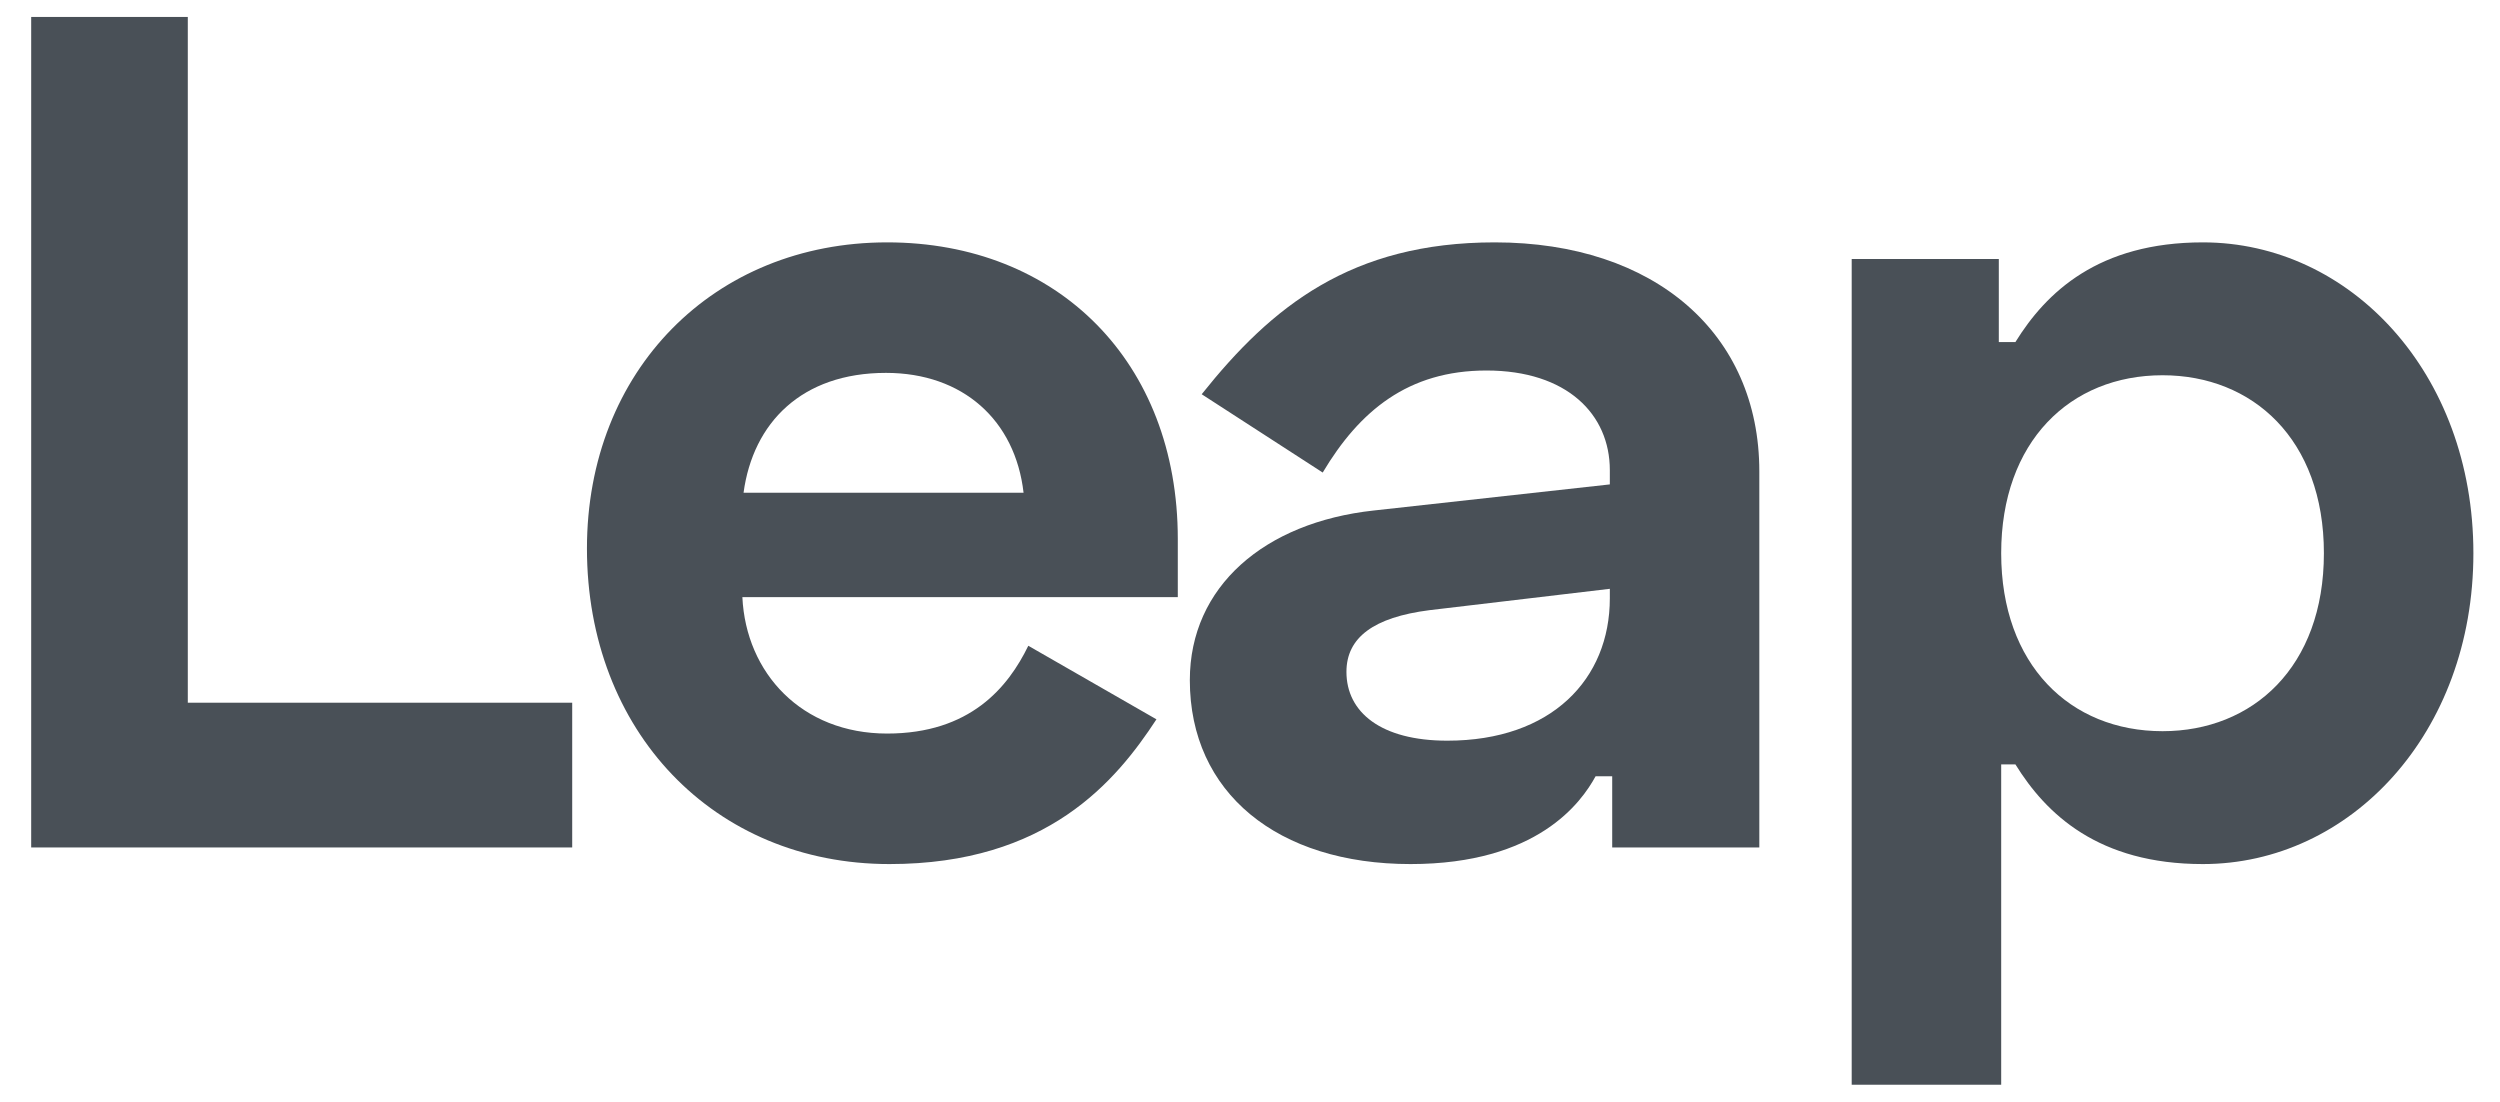
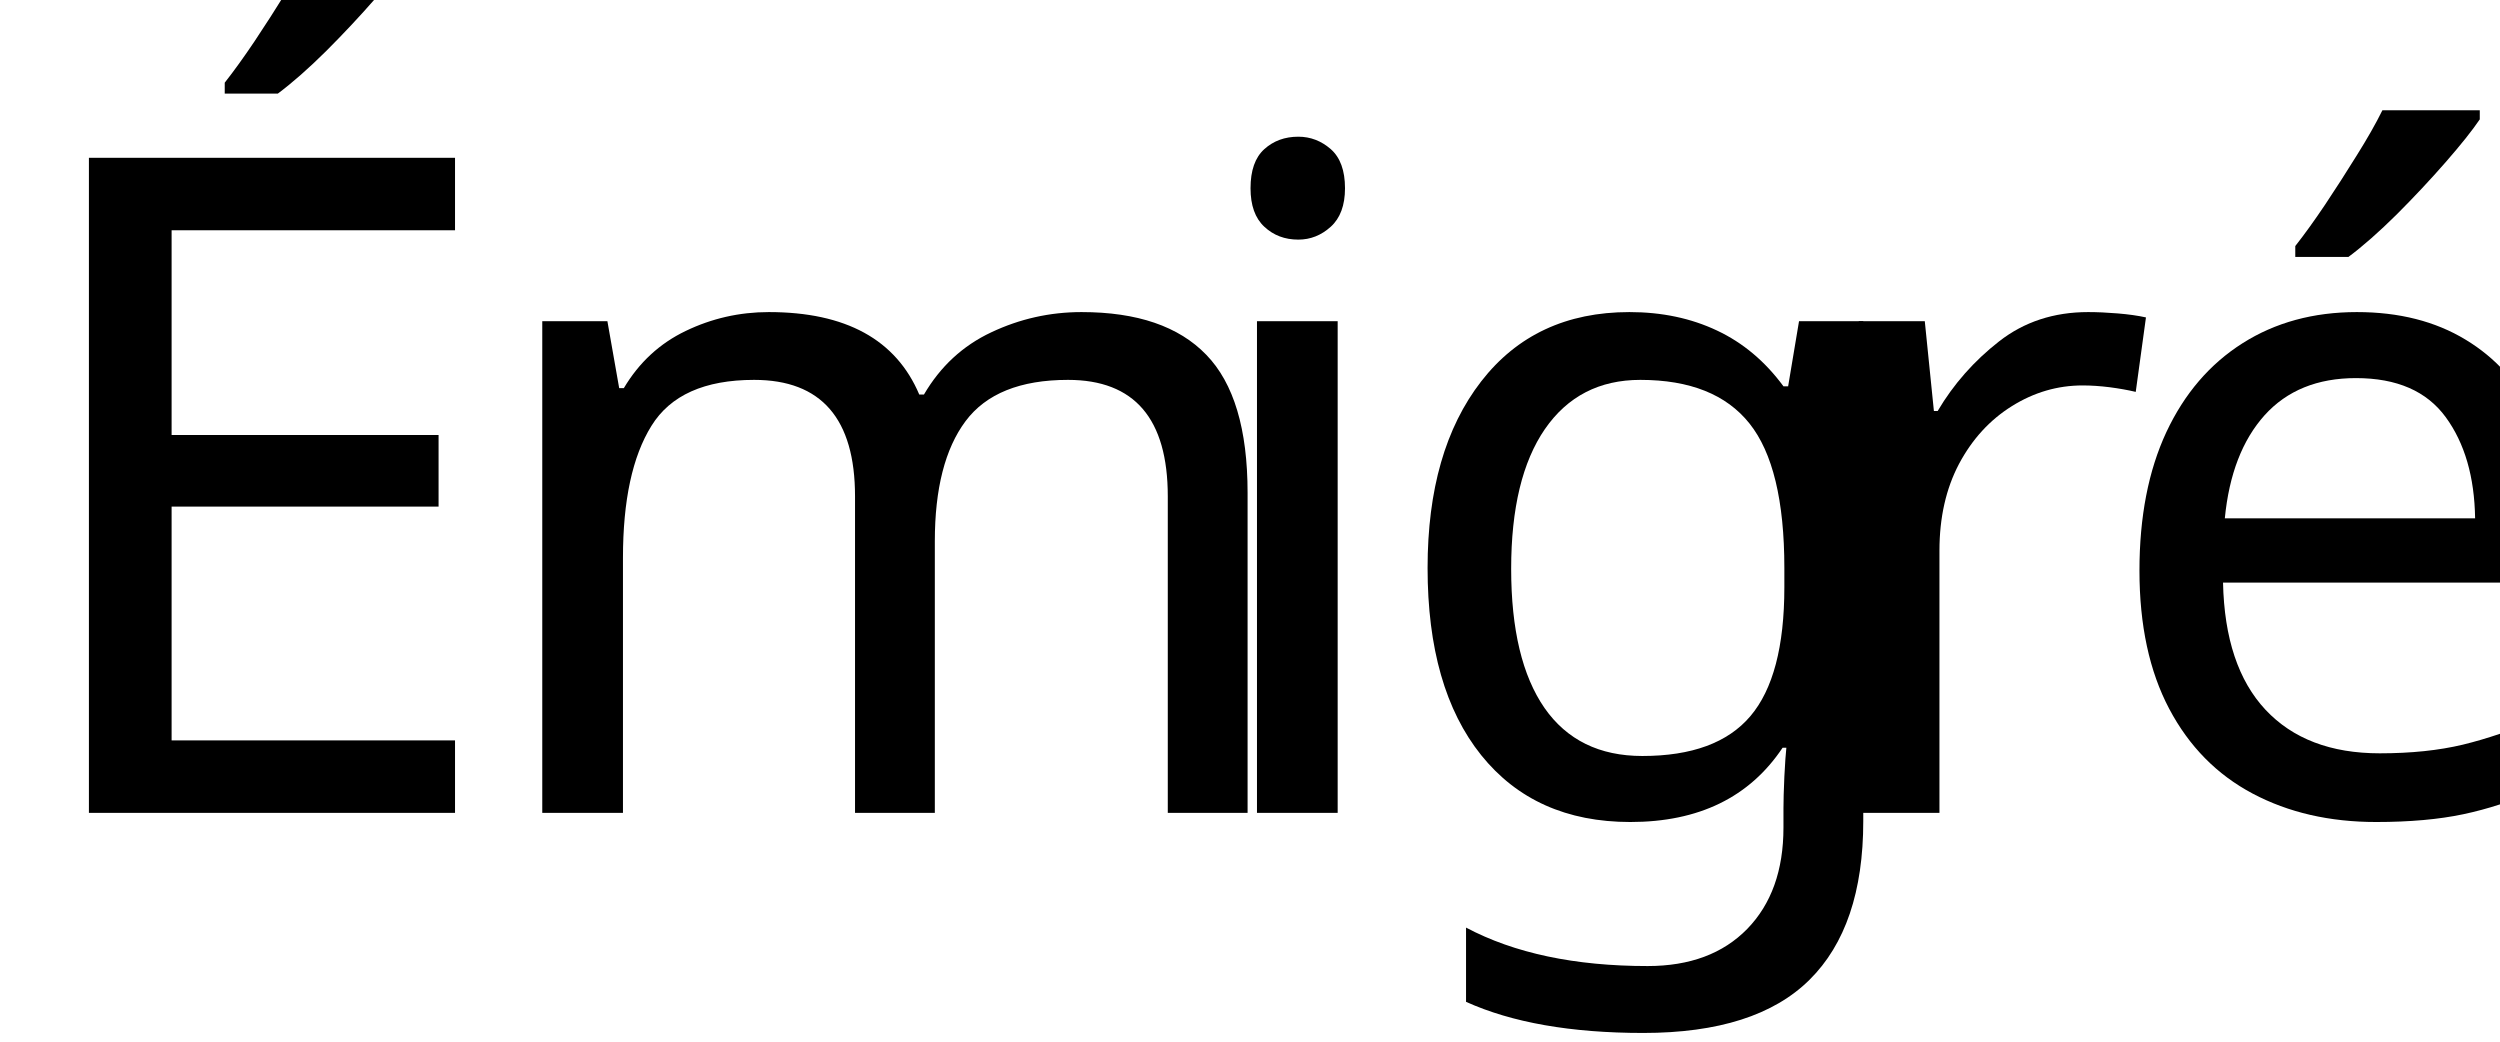
- <svg xmlns="http://www.w3.org/2000/svg" width="59" height="26" viewBox="0 0 59 26" fill="none">
-   <path d="M0.736 0.4V20H13.504V16.584H4.432V0.4H0.736Z" fill="#495057" />
-   <path d="M13.852 12.944C13.852 17.256 16.848 20.392 20.992 20.392C24.716 20.392 26.34 18.432 27.292 16.976L24.268 15.24C23.792 16.22 22.896 17.312 20.936 17.312C18.92 17.312 17.604 15.884 17.52 14.092H27.796V12.72C27.796 8.548 24.968 5.72 20.936 5.72C16.848 5.72 13.852 8.744 13.852 12.944ZM17.548 11.628C17.772 9.976 18.92 8.8 20.908 8.8C22.728 8.8 23.96 9.92 24.156 11.628H17.548Z" fill="#495057" />
-   <path d="M28.36 9.304L31.216 11.152C32.084 9.696 33.232 8.744 35.08 8.744C36.984 8.744 37.992 9.78 37.992 11.096V11.432L32.42 12.048C29.844 12.328 28.08 13.84 28.08 16.052C28.08 18.712 30.152 20.392 33.288 20.392C36.284 20.392 37.32 18.936 37.656 18.32H38.048V20H41.52V11.124C41.52 7.876 39.056 5.72 35.276 5.72C31.888 5.72 30.012 7.232 28.36 9.304ZM31.776 15.856C31.776 15.044 32.42 14.568 33.736 14.4L37.992 13.896V14.12C37.992 16.024 36.62 17.48 34.156 17.48C32.588 17.48 31.776 16.808 31.776 15.856Z" fill="#495057" />
-   <path d="M43.7 25.6H47.228V18.04H47.564C48.292 19.216 49.524 20.392 51.988 20.392C55.46 20.392 58.372 17.312 58.372 13.056C58.372 8.8 55.46 5.72 51.988 5.72C49.524 5.72 48.292 6.896 47.564 8.072H47.172V6.112H43.7V25.6ZM51.036 17.256C48.852 17.256 47.228 15.688 47.228 13.056C47.228 10.424 48.852 8.856 51.036 8.856C53.164 8.856 54.844 10.368 54.844 13.056C54.844 15.744 53.164 17.256 51.036 17.256Z" fill="#495057" />
+ <svg xmlns="http://www.w3.org/2000/svg" viewBox="0 0 175.73 73.19">
+   <defs>
+     <style>.cls-1{font-size:64.49px;font-family:EksellDisplaySmall, Eksell Display;letter-spacing:-0.05em;}.cls-2{letter-spacing:-0.05em;}.cls-3{letter-spacing:-0.05em;}.cls-4{letter-spacing:-0.05em;}</style>
+   </defs>
+   <g id="Layer_2" data-name="Layer 2">
+     <g id="Layer_1-2" data-name="Layer 1">
+       <text class="cls-1" transform="translate(0 57.14)">Ém<tspan class="cls-2" x="82.87" y="0">i</tspan>
+         <tspan class="cls-3" x="96.8" y="0">g</tspan>
+         <tspan class="cls-4" x="125.17" y="0">r</tspan>
+         <tspan class="cls-3" x="146.84" y="0">é</tspan>
+       </text>
+     </g>
+   </g>
</svg>
